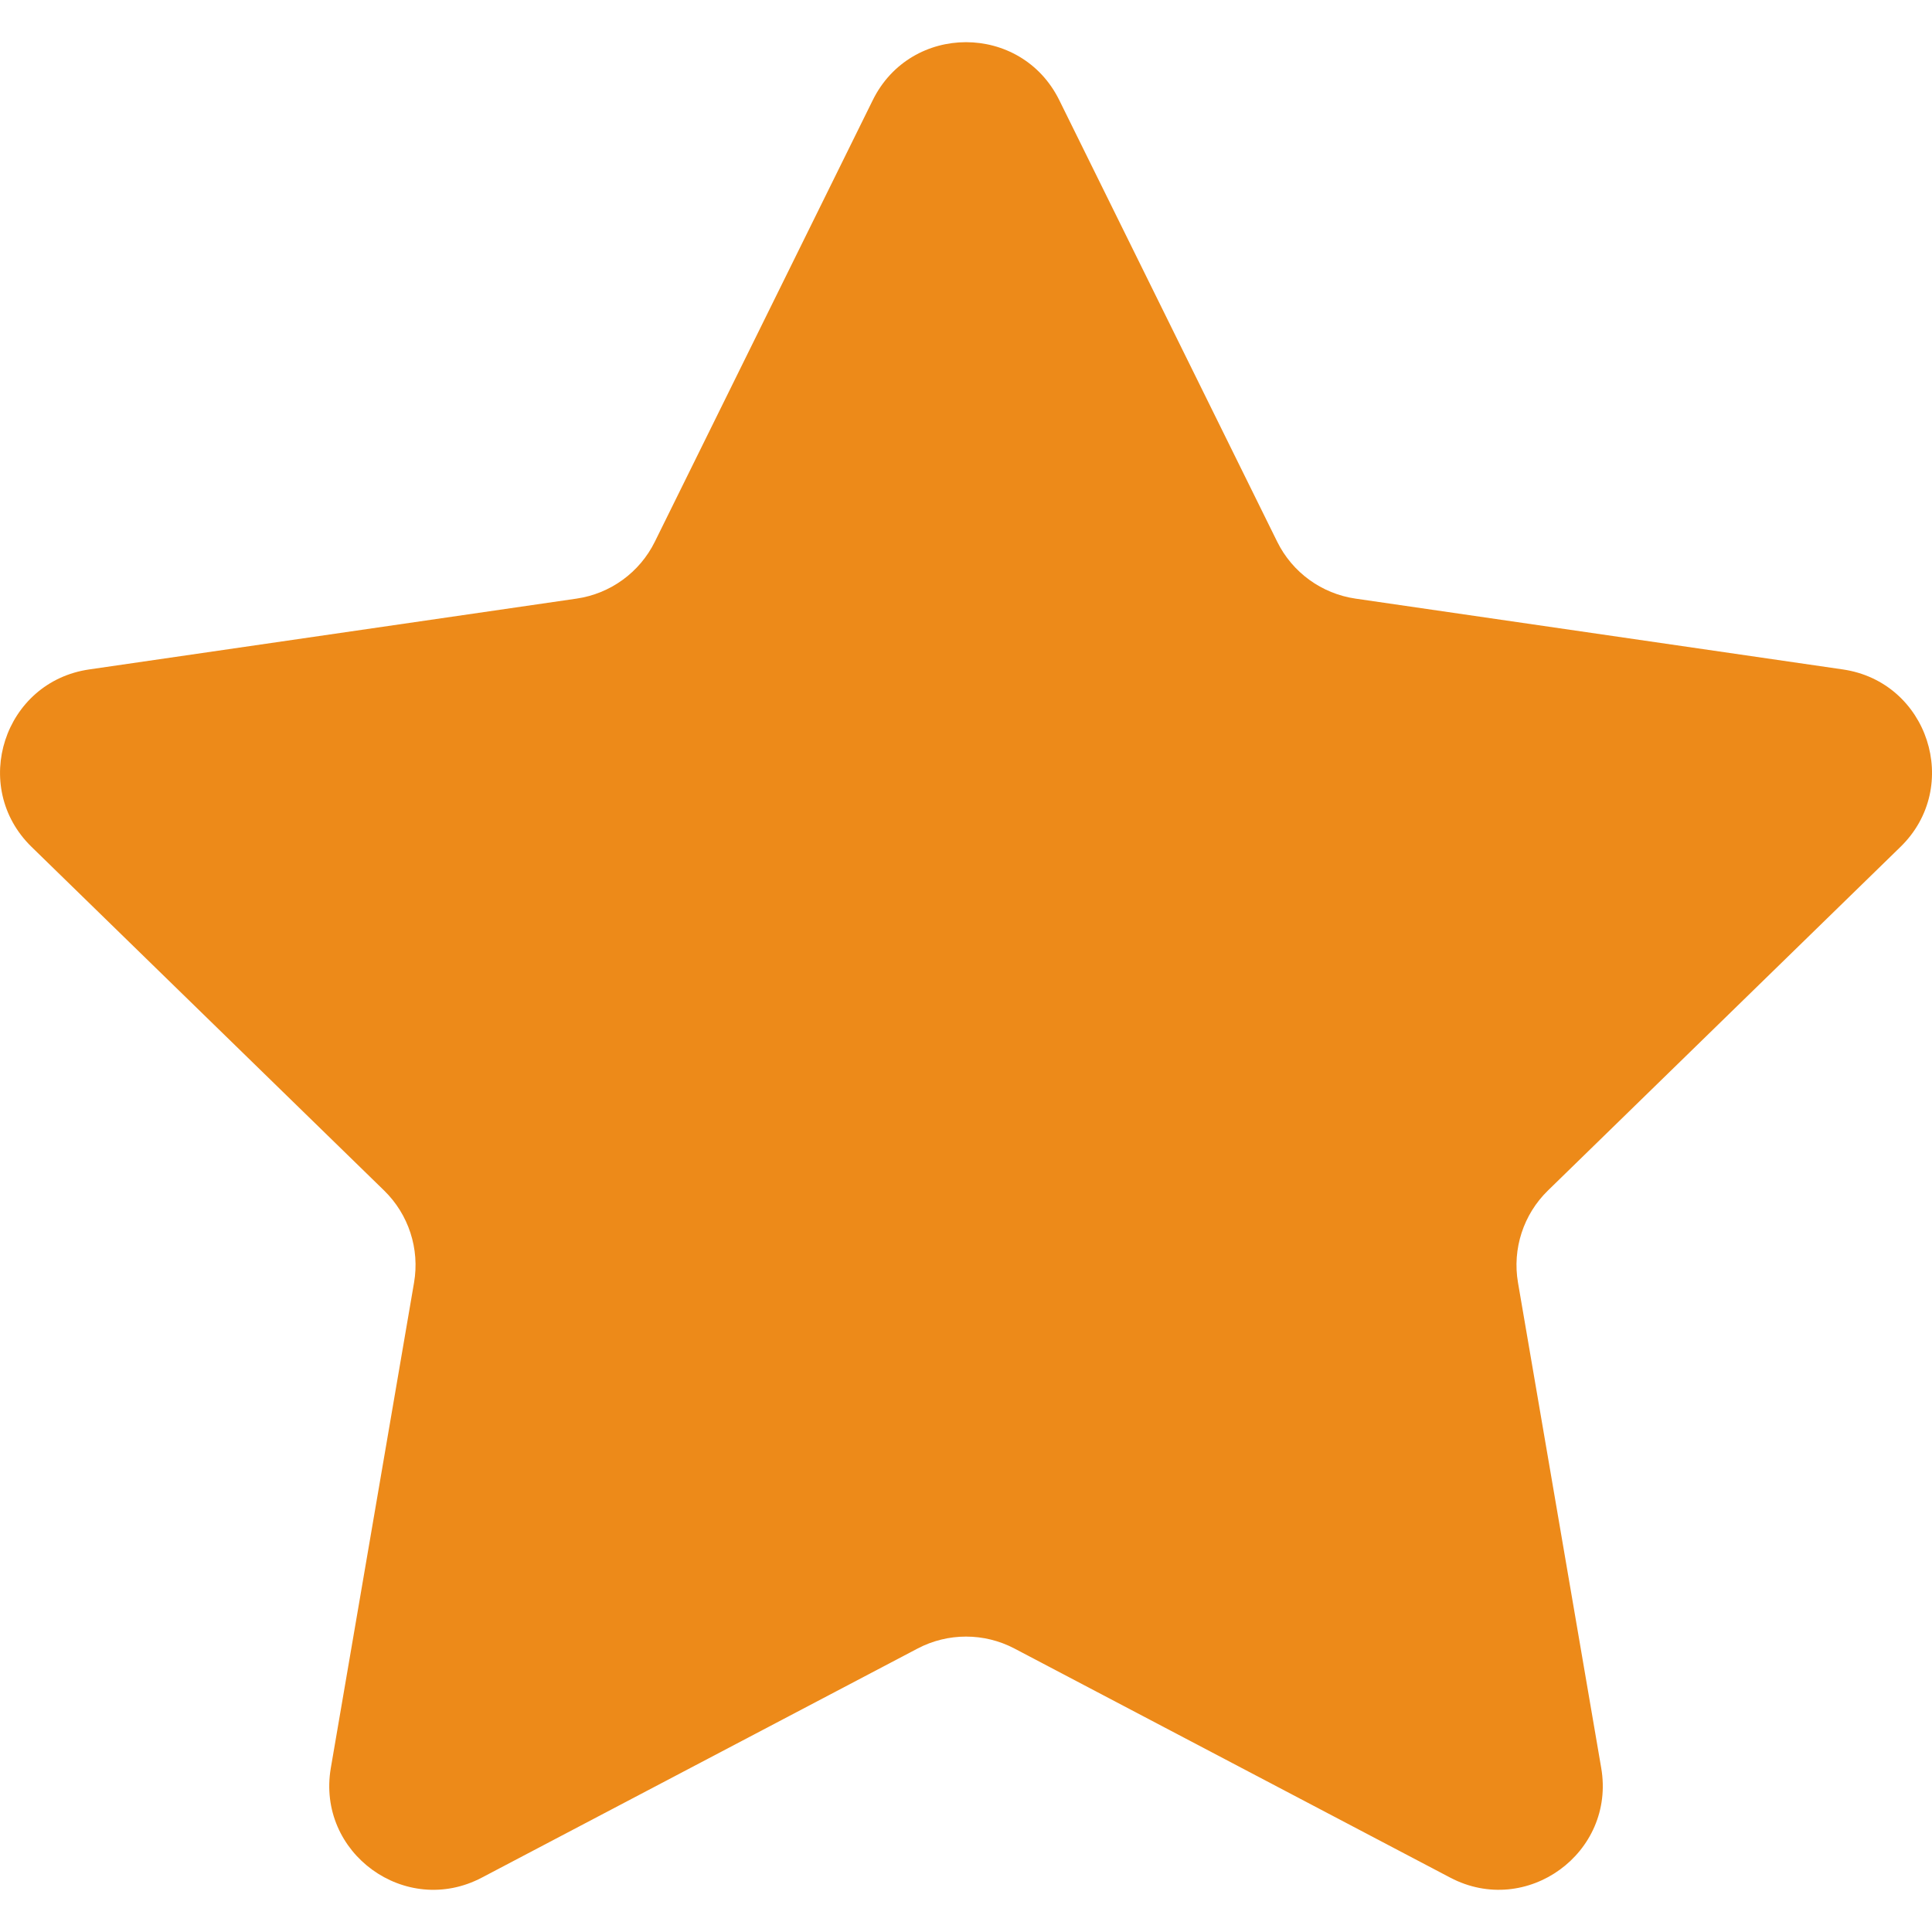
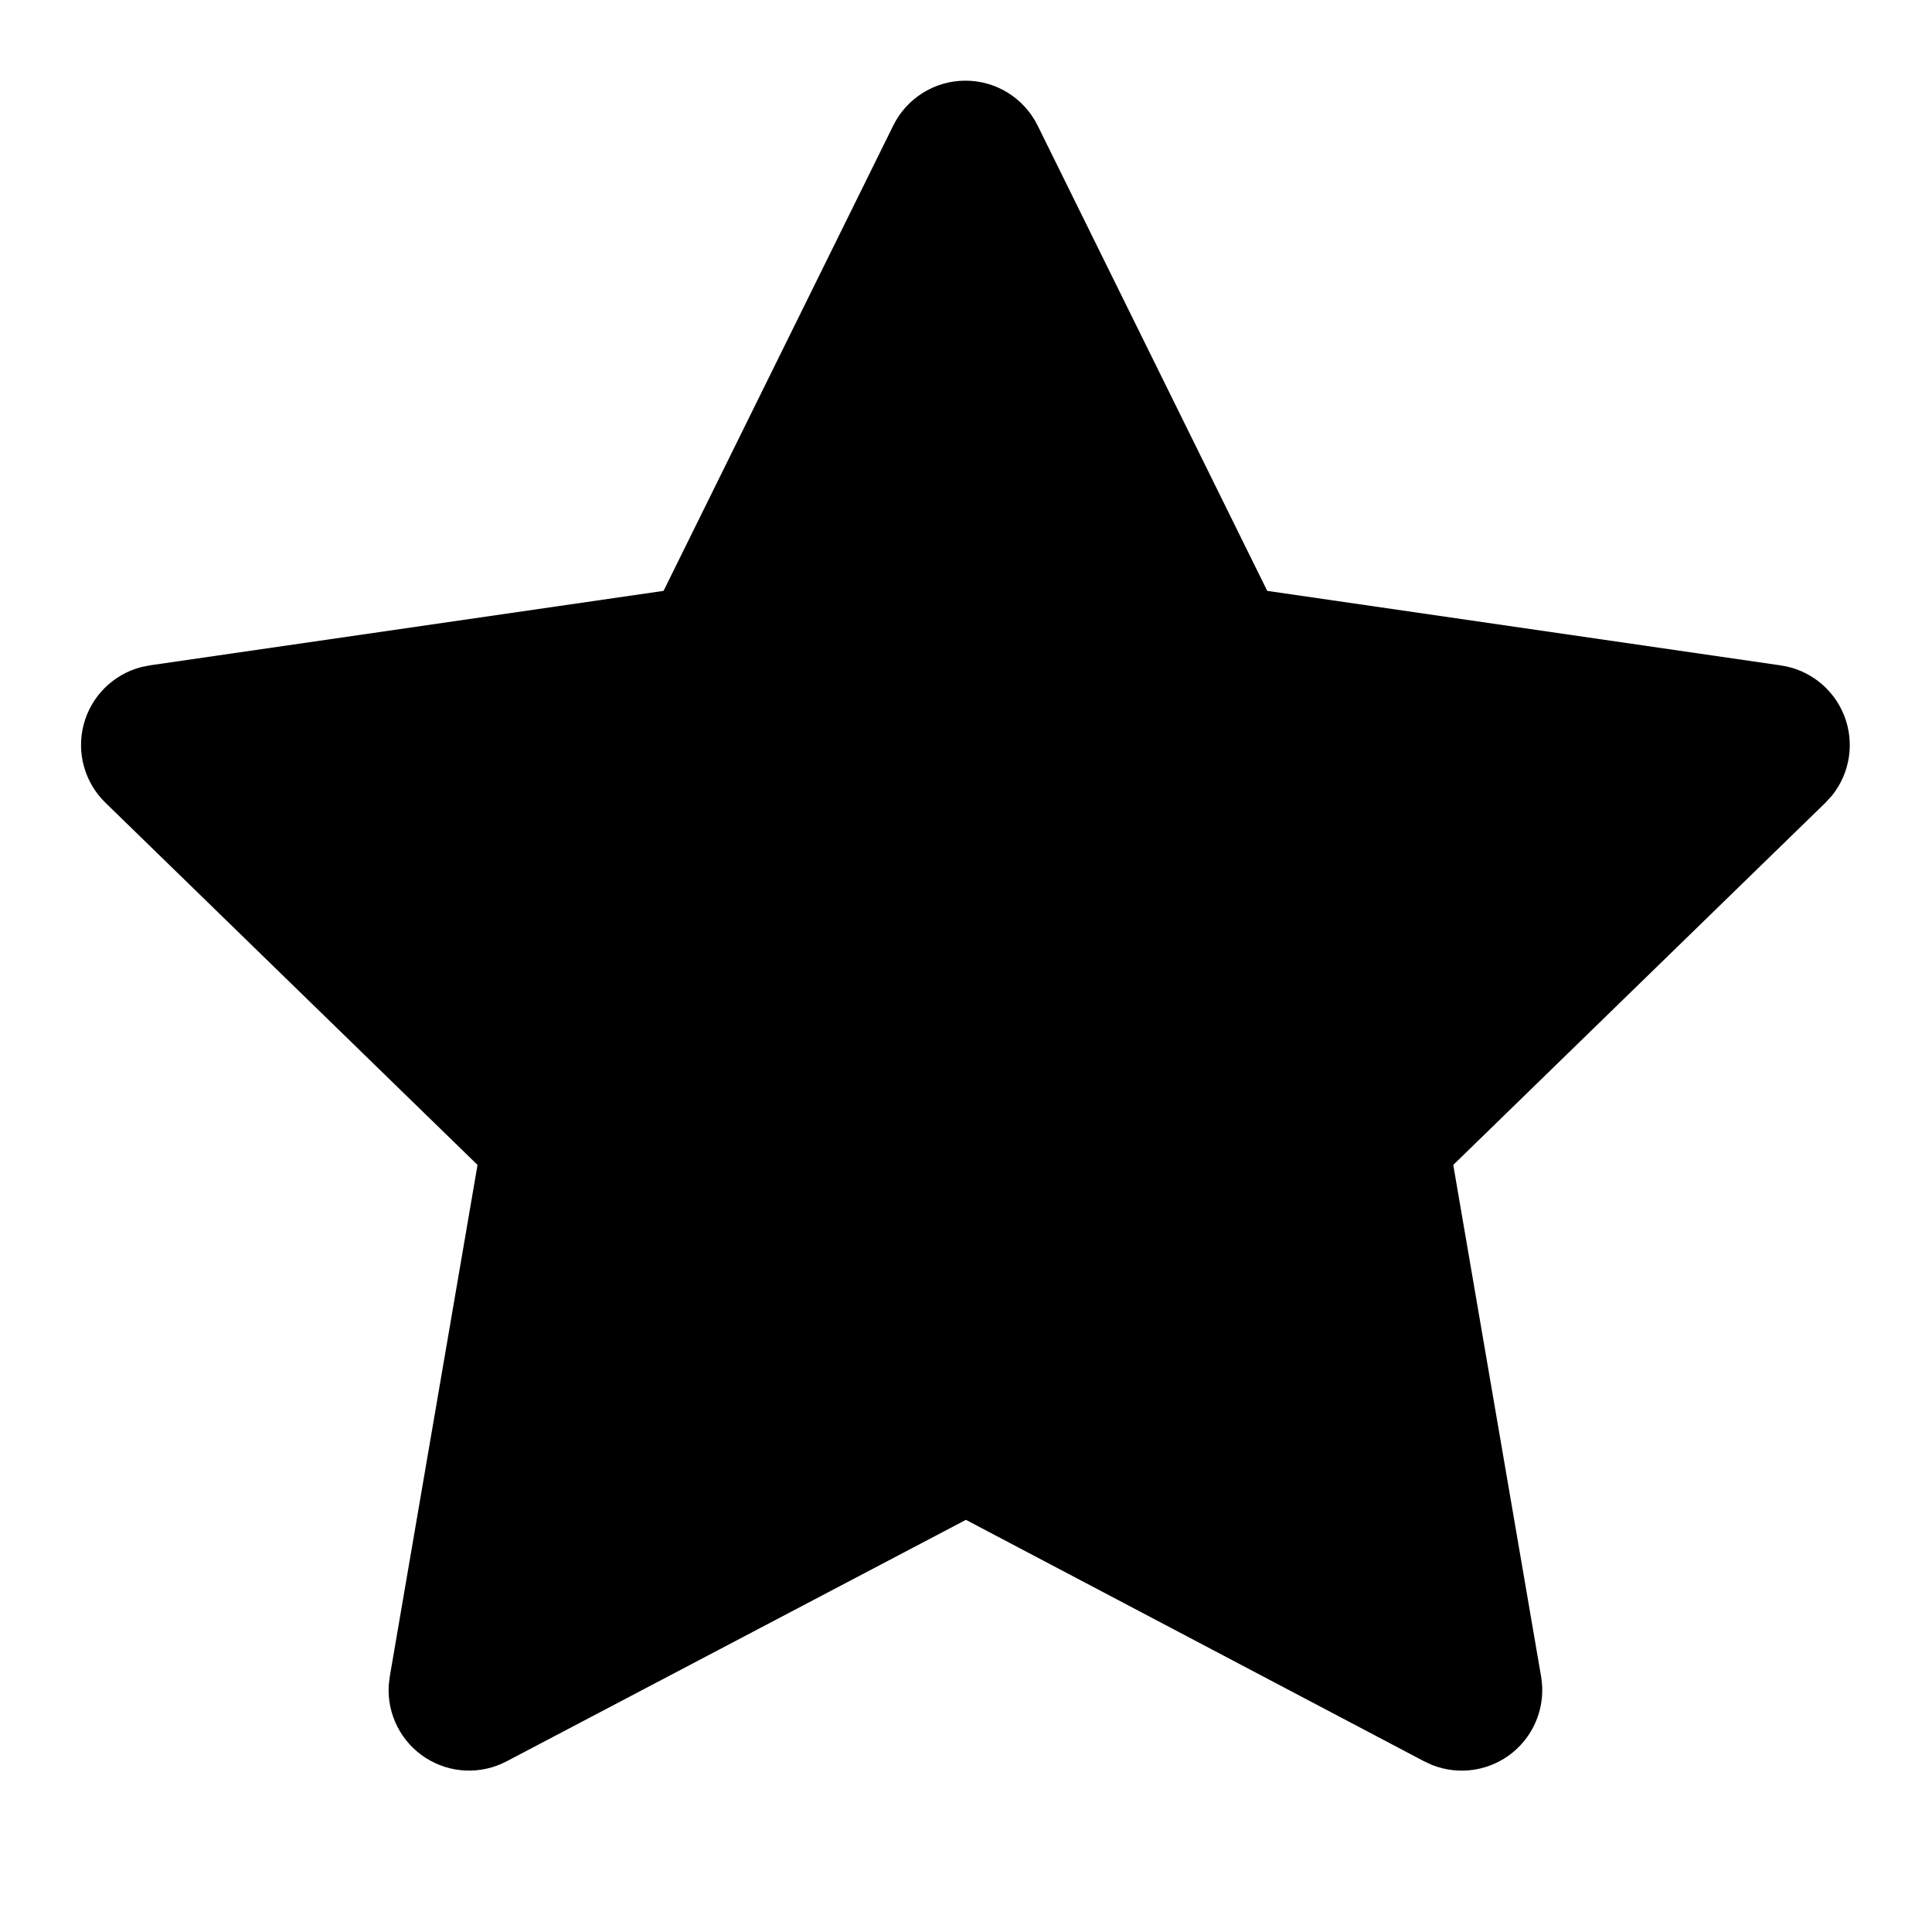
- <svg xmlns="http://www.w3.org/2000/svg" height="800px" width="800px" version="1.1" id="Capa_1" viewBox="0 0 47.94 47.94" xml:space="preserve">
-   <path style="fill:#ED8A19;" d="M26.285,2.486l5.407,10.956c0.376,0.762,1.103,1.29,1.944,1.412l12.091,1.757  c2.118,0.308,2.963,2.91,1.431,4.403l-8.749,8.528c-0.608,0.593-0.886,1.448-0.742,2.285l2.065,12.042  c0.362,2.109-1.852,3.717-3.746,2.722l-10.814-5.685c-0.752-0.395-1.651-0.395-2.403,0l-10.814,5.685  c-1.894,0.996-4.108-0.613-3.746-2.722l2.065-12.042c0.144-0.837-0.134-1.692-0.742-2.285l-8.749-8.528  c-1.532-1.494-0.687-4.096,1.431-4.403l12.091-1.757c0.841-0.122,1.568-0.65,1.944-1.412l5.407-10.956  C22.602,0.567,25.338,0.567,26.285,2.486z" />
+ <svg xmlns="http://www.w3.org/2000/svg" width="24" height="24" viewBox="0 0 24 24" fill="currentColor" class="icon icon-tabler icons-tabler-filled icon-tabler-star">
+   <path stroke="none" d="M0 0h24v24H0z" fill="none" />
+   <path d="M8.243 7.34l-6.38 .925l-.113 .023a1 1 0 0 0 -.44 1.684l4.622 4.499l-1.09 6.355l-.013 .11a1 1 0 0 0 1.464 .944l5.706 -3l5.693 3l.1 .046a1 1 0 0 0 1.352 -1.1l-1.091 -6.355l4.624 -4.5l.078 -.085a1 1 0 0 0 -.633 -1.62l-6.38 -.926l-2.852 -5.78a1 1 0 0 0 -1.794 0l-2.853 5.78z" />
</svg>
